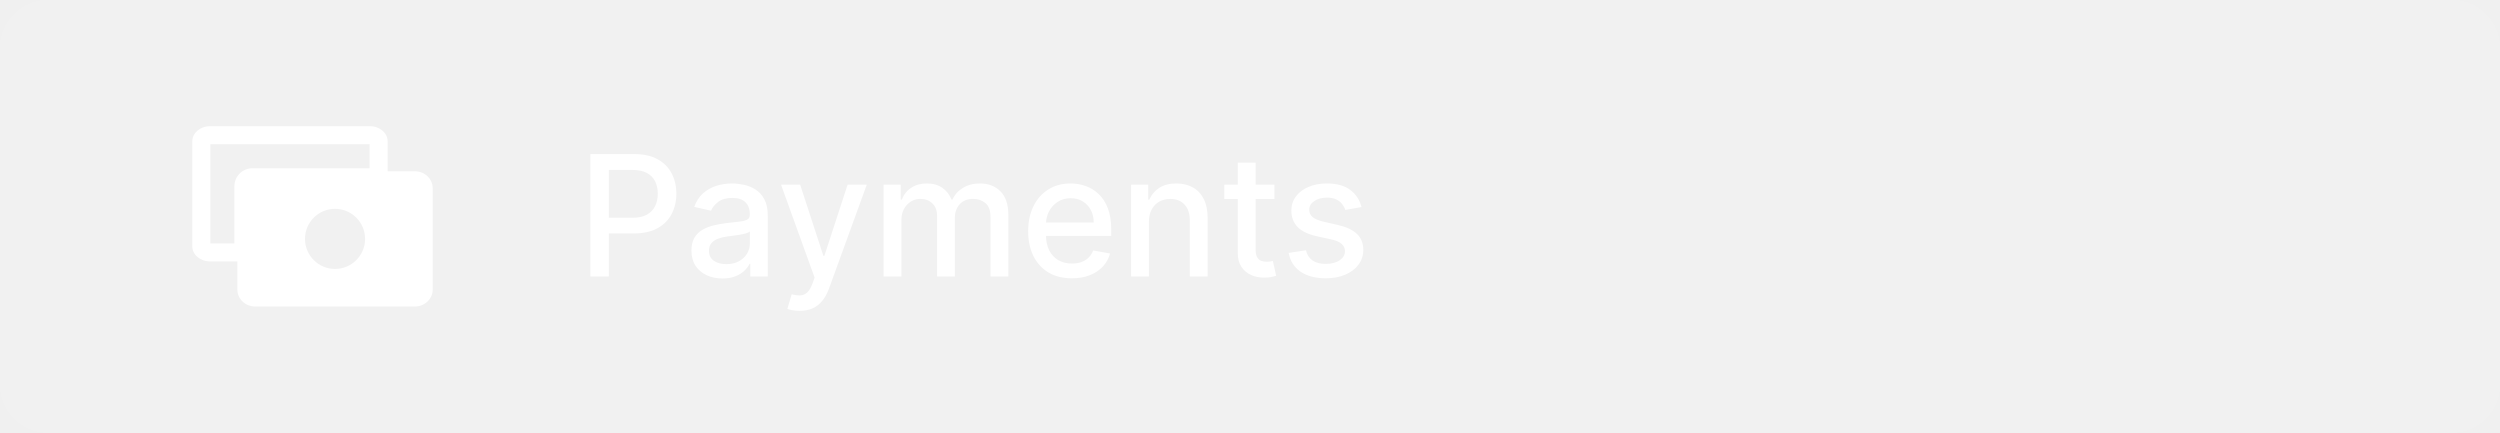
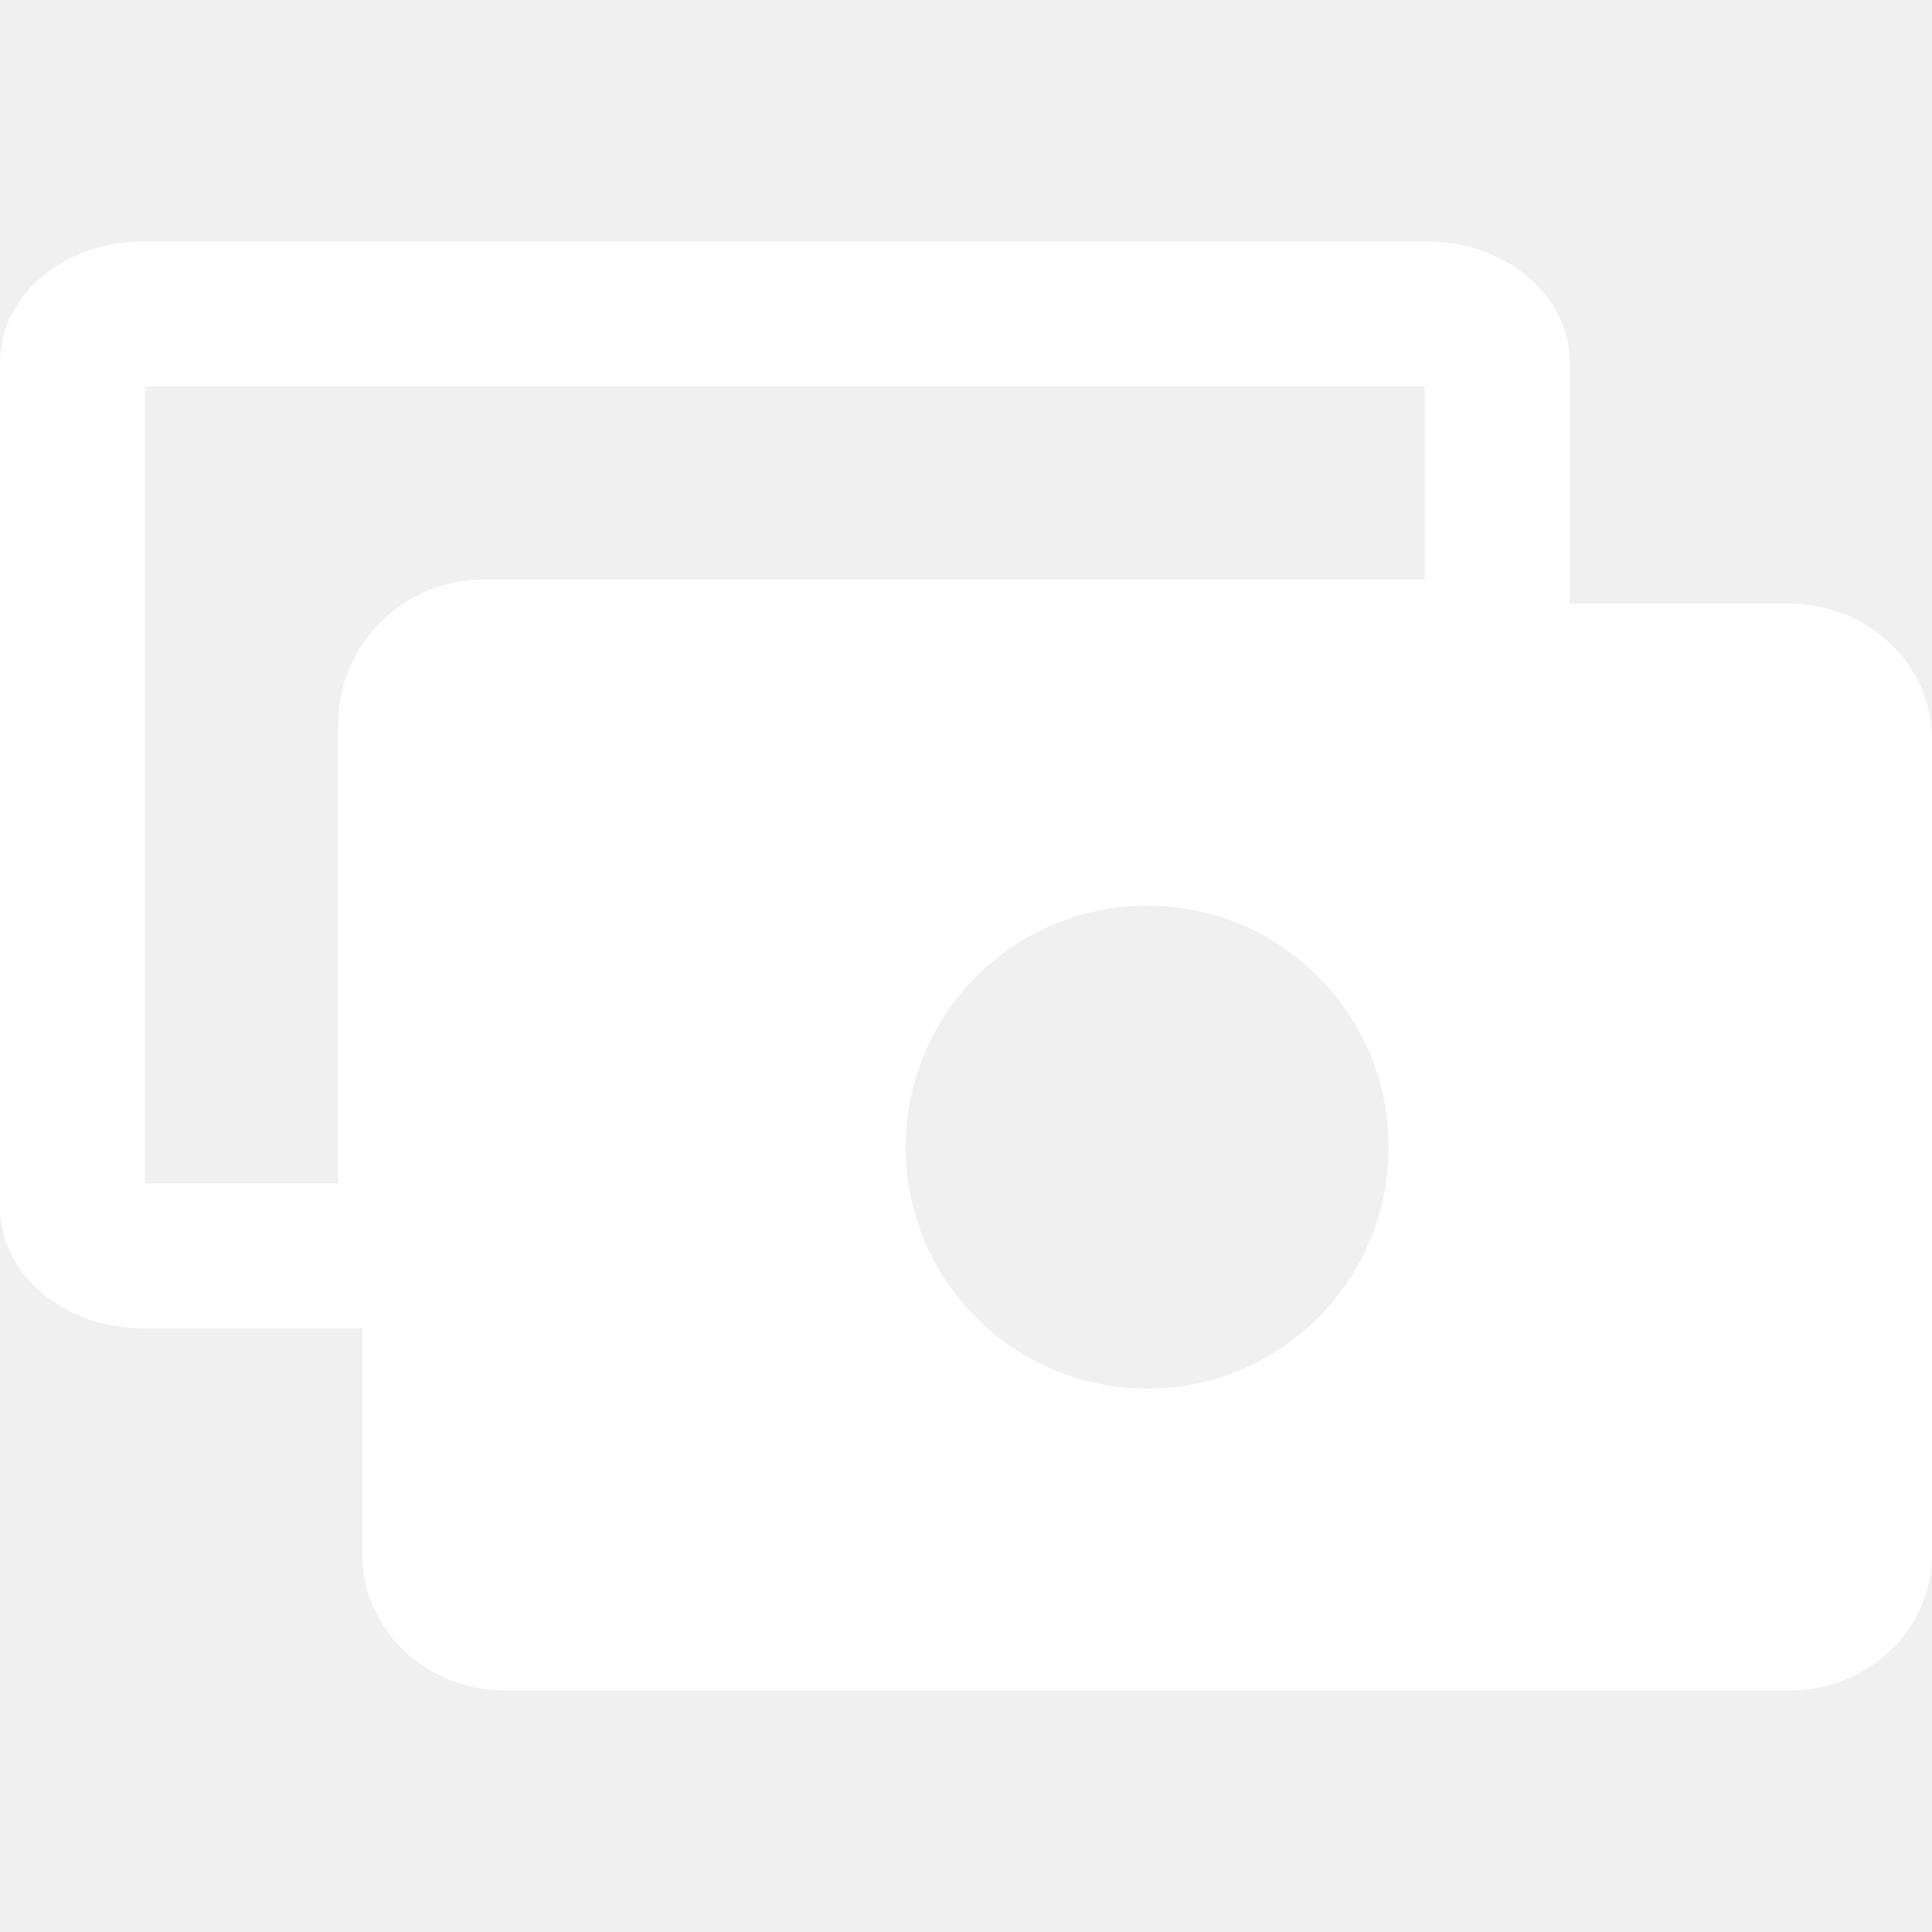
- <svg xmlns="http://www.w3.org/2000/svg" width="208" height="36" viewBox="0 0 208 36" fill="none">
-   <rect width="208" height="36" rx="4" fill="white" fill-opacity="0.1" />
-   <path fill-rule="evenodd" clip-rule="evenodd" d="M19.75 21.75H17.477C16.661 21.75 16 21.19 16 20.5V11.75C16 11.06 16.661 10.5 17.477 10.5H30.773C31.589 10.5 32.25 11.06 32.25 11.75L32.25 14.25H34.523C35.339 14.25 36 14.88 36 15.656V24.094C36 24.87 35.339 25.5 34.523 25.5H21.227C20.411 25.5 19.75 24.87 19.75 24.094V21.75ZM21 14C20.172 14 19.5 14.672 19.5 15.5V20.25H17.5V12H30.75L30.75 14H21ZM27.875 22.375C29.256 22.375 30.375 21.256 30.375 19.875C30.375 18.494 29.256 17.375 27.875 17.375C26.494 17.375 25.375 18.494 25.375 19.875C25.375 21.256 26.494 22.375 27.875 22.375Z" fill="white" />
-   <path d="M49.119 23V12.818H52.748C53.54 12.818 54.196 12.962 54.717 13.251C55.237 13.539 55.626 13.934 55.885 14.434C56.144 14.931 56.273 15.491 56.273 16.114C56.273 16.741 56.142 17.304 55.88 17.805C55.621 18.302 55.23 18.696 54.707 18.988C54.186 19.276 53.532 19.421 52.743 19.421H50.247V18.118H52.604C53.104 18.118 53.51 18.032 53.822 17.859C54.133 17.684 54.362 17.445 54.508 17.143C54.654 16.842 54.727 16.499 54.727 16.114C54.727 15.73 54.654 15.389 54.508 15.09C54.362 14.792 54.132 14.558 53.817 14.389C53.505 14.22 53.094 14.136 52.584 14.136H50.655V23H49.119ZM60.108 23.169C59.624 23.169 59.187 23.079 58.796 22.901C58.405 22.718 58.095 22.455 57.866 22.11C57.641 21.765 57.528 21.343 57.528 20.842C57.528 20.412 57.611 20.057 57.777 19.778C57.942 19.5 58.166 19.28 58.448 19.117C58.73 18.955 59.044 18.832 59.392 18.749C59.74 18.666 60.095 18.604 60.456 18.56C60.914 18.507 61.285 18.464 61.57 18.431C61.855 18.395 62.062 18.337 62.191 18.257C62.321 18.178 62.385 18.048 62.385 17.869V17.834C62.385 17.4 62.263 17.064 62.017 16.825C61.776 16.587 61.414 16.467 60.934 16.467C60.433 16.467 60.039 16.578 59.75 16.8C59.465 17.019 59.268 17.263 59.159 17.531L57.762 17.213C57.927 16.749 58.169 16.375 58.488 16.09C58.809 15.801 59.179 15.592 59.596 15.463C60.014 15.331 60.453 15.264 60.914 15.264C61.219 15.264 61.542 15.301 61.883 15.374C62.228 15.443 62.549 15.572 62.848 15.761C63.149 15.95 63.396 16.22 63.588 16.572C63.781 16.92 63.877 17.372 63.877 17.929V23H62.425V21.956H62.365C62.269 22.148 62.125 22.337 61.933 22.523C61.741 22.708 61.494 22.863 61.192 22.985C60.891 23.108 60.529 23.169 60.108 23.169ZM60.431 21.976C60.842 21.976 61.194 21.895 61.485 21.732C61.78 21.57 62.004 21.358 62.157 21.096C62.312 20.831 62.39 20.547 62.39 20.246V19.261C62.337 19.314 62.234 19.364 62.082 19.41C61.933 19.454 61.762 19.492 61.57 19.525C61.378 19.555 61.191 19.583 61.008 19.609C60.826 19.633 60.673 19.652 60.551 19.669C60.262 19.706 59.999 19.767 59.76 19.853C59.525 19.939 59.336 20.063 59.194 20.226C59.054 20.385 58.985 20.597 58.985 20.862C58.985 21.23 59.121 21.509 59.392 21.697C59.664 21.883 60.011 21.976 60.431 21.976ZM66.523 25.864C66.301 25.864 66.099 25.845 65.916 25.809C65.734 25.776 65.598 25.739 65.509 25.7L65.867 24.482C66.138 24.555 66.38 24.586 66.593 24.576C66.805 24.566 66.992 24.486 67.154 24.337C67.32 24.188 67.466 23.945 67.592 23.607L67.776 23.099L64.982 15.364H66.573L68.507 21.29H68.586L70.52 15.364H72.116L68.969 24.019C68.823 24.417 68.638 24.753 68.412 25.028C68.187 25.307 67.918 25.516 67.607 25.655C67.295 25.794 66.934 25.864 66.523 25.864ZM73.513 23V15.364H74.94V16.607H75.034C75.193 16.186 75.454 15.857 75.815 15.622C76.176 15.383 76.609 15.264 77.112 15.264C77.623 15.264 78.05 15.383 78.395 15.622C78.743 15.861 79 16.189 79.166 16.607H79.245C79.427 16.199 79.718 15.874 80.115 15.632C80.513 15.387 80.987 15.264 81.537 15.264C82.23 15.264 82.795 15.481 83.232 15.915C83.673 16.35 83.894 17.004 83.894 17.879V23H82.407V18.018C82.407 17.501 82.266 17.127 81.985 16.895C81.703 16.663 81.366 16.547 80.975 16.547C80.491 16.547 80.115 16.696 79.847 16.994C79.578 17.289 79.444 17.669 79.444 18.133V23H77.963V17.924C77.963 17.51 77.833 17.177 77.575 16.925C77.316 16.673 76.98 16.547 76.566 16.547C76.284 16.547 76.024 16.621 75.785 16.771C75.55 16.916 75.359 17.12 75.213 17.382C75.071 17.644 74.999 17.947 74.999 18.292V23H73.513ZM89.177 23.154C88.425 23.154 87.777 22.993 87.233 22.672C86.693 22.347 86.275 21.891 85.981 21.305C85.689 20.715 85.543 20.024 85.543 19.232C85.543 18.449 85.689 17.76 85.981 17.163C86.275 16.567 86.686 16.101 87.213 15.766C87.744 15.432 88.364 15.264 89.073 15.264C89.504 15.264 89.921 15.335 90.326 15.478C90.73 15.62 91.093 15.844 91.414 16.149C91.736 16.454 91.99 16.85 92.175 17.337C92.361 17.821 92.454 18.41 92.454 19.102V19.629H86.383V18.516H90.997C90.997 18.125 90.917 17.778 90.758 17.477C90.599 17.172 90.375 16.931 90.087 16.756C89.802 16.58 89.467 16.492 89.083 16.492C88.665 16.492 88.3 16.595 87.989 16.8C87.681 17.003 87.442 17.268 87.273 17.596C87.107 17.921 87.025 18.274 87.025 18.655V19.525C87.025 20.035 87.114 20.47 87.293 20.827C87.475 21.185 87.729 21.459 88.054 21.648C88.378 21.833 88.758 21.926 89.192 21.926C89.474 21.926 89.731 21.886 89.963 21.807C90.195 21.724 90.395 21.601 90.564 21.439C90.733 21.276 90.863 21.076 90.952 20.837L92.359 21.091C92.246 21.505 92.044 21.868 91.752 22.18C91.464 22.488 91.101 22.728 90.664 22.901C90.23 23.07 89.734 23.154 89.177 23.154ZM95.589 18.466V23H94.103V15.364H95.53V16.607H95.624C95.8 16.202 96.075 15.877 96.449 15.632C96.827 15.387 97.303 15.264 97.876 15.264C98.397 15.264 98.852 15.374 99.243 15.592C99.635 15.808 99.938 16.129 100.153 16.557C100.369 16.984 100.476 17.513 100.476 18.143V23H98.99V18.322C98.99 17.768 98.846 17.336 98.557 17.024C98.269 16.709 97.873 16.552 97.369 16.552C97.024 16.552 96.718 16.626 96.449 16.776C96.184 16.925 95.974 17.143 95.818 17.432C95.665 17.717 95.589 18.062 95.589 18.466ZM106.035 15.364V16.557H101.863V15.364H106.035ZM102.982 13.534H104.469V20.758C104.469 21.046 104.512 21.263 104.598 21.409C104.684 21.552 104.795 21.649 104.931 21.702C105.07 21.752 105.221 21.777 105.383 21.777C105.503 21.777 105.607 21.769 105.697 21.752C105.786 21.736 105.856 21.722 105.905 21.712L106.174 22.94C106.088 22.974 105.965 23.007 105.806 23.04C105.647 23.076 105.448 23.096 105.209 23.099C104.818 23.106 104.454 23.037 104.116 22.891C103.778 22.745 103.504 22.519 103.295 22.215C103.086 21.91 102.982 21.527 102.982 21.066V13.534ZM113.278 17.228L111.931 17.467C111.875 17.294 111.785 17.13 111.662 16.974C111.543 16.819 111.381 16.691 111.175 16.592C110.97 16.492 110.713 16.442 110.405 16.442C109.984 16.442 109.632 16.537 109.351 16.726C109.069 16.912 108.928 17.152 108.928 17.447C108.928 17.702 109.023 17.907 109.211 18.063C109.4 18.219 109.705 18.347 110.126 18.446L111.339 18.724C112.042 18.887 112.566 19.137 112.91 19.475C113.255 19.813 113.427 20.252 113.427 20.793C113.427 21.25 113.295 21.658 113.03 22.016C112.768 22.37 112.402 22.649 111.931 22.851C111.464 23.053 110.922 23.154 110.305 23.154C109.45 23.154 108.752 22.972 108.212 22.607C107.672 22.239 107.34 21.717 107.218 21.041L108.655 20.822C108.744 21.197 108.928 21.48 109.206 21.673C109.485 21.861 109.848 21.956 110.295 21.956C110.782 21.956 111.172 21.855 111.464 21.653C111.755 21.447 111.901 21.197 111.901 20.902C111.901 20.663 111.812 20.463 111.633 20.3C111.457 20.138 111.187 20.015 110.822 19.933L109.53 19.649C108.817 19.487 108.29 19.228 107.949 18.874C107.611 18.519 107.442 18.07 107.442 17.526C107.442 17.076 107.568 16.681 107.819 16.343C108.071 16.005 108.419 15.742 108.863 15.553C109.308 15.36 109.816 15.264 110.39 15.264C111.215 15.264 111.865 15.443 112.339 15.801C112.813 16.156 113.126 16.631 113.278 17.228Z" fill="white" />
+ <svg xmlns="http://www.w3.org/2000/svg" width="20" height="20" viewBox="0 0 20 20" fill="none">
+   <path fill-rule="evenodd" clip-rule="evenodd" d="M3.75 13.75H1.477C0.661 13.75 0 13.19 0 12.5V3.75C0 3.06 0.661 2.5 1.477 2.5H14.773C15.589 2.5 16.25 3.06 16.25 3.75L16.25 6.25H18.523C19.339 6.25 20 6.88 20 7.656V16.094C20 16.87 19.339 17.5 18.523 17.5H5.227C4.411 17.5 3.75 16.87 3.75 16.094V13.75ZM5 6C4.172 6 3.5 6.672 3.5 7.5V12.25H1.5V4H14.75L14.75 6H5ZM11.875 14.375C13.256 14.375 14.375 13.256 14.375 11.875C14.375 10.494 13.256 9.375 11.875 9.375C10.494 9.375 9.375 10.494 9.375 11.875C9.375 13.256 10.494 14.375 11.875 14.375Z" fill="white" />
</svg>
